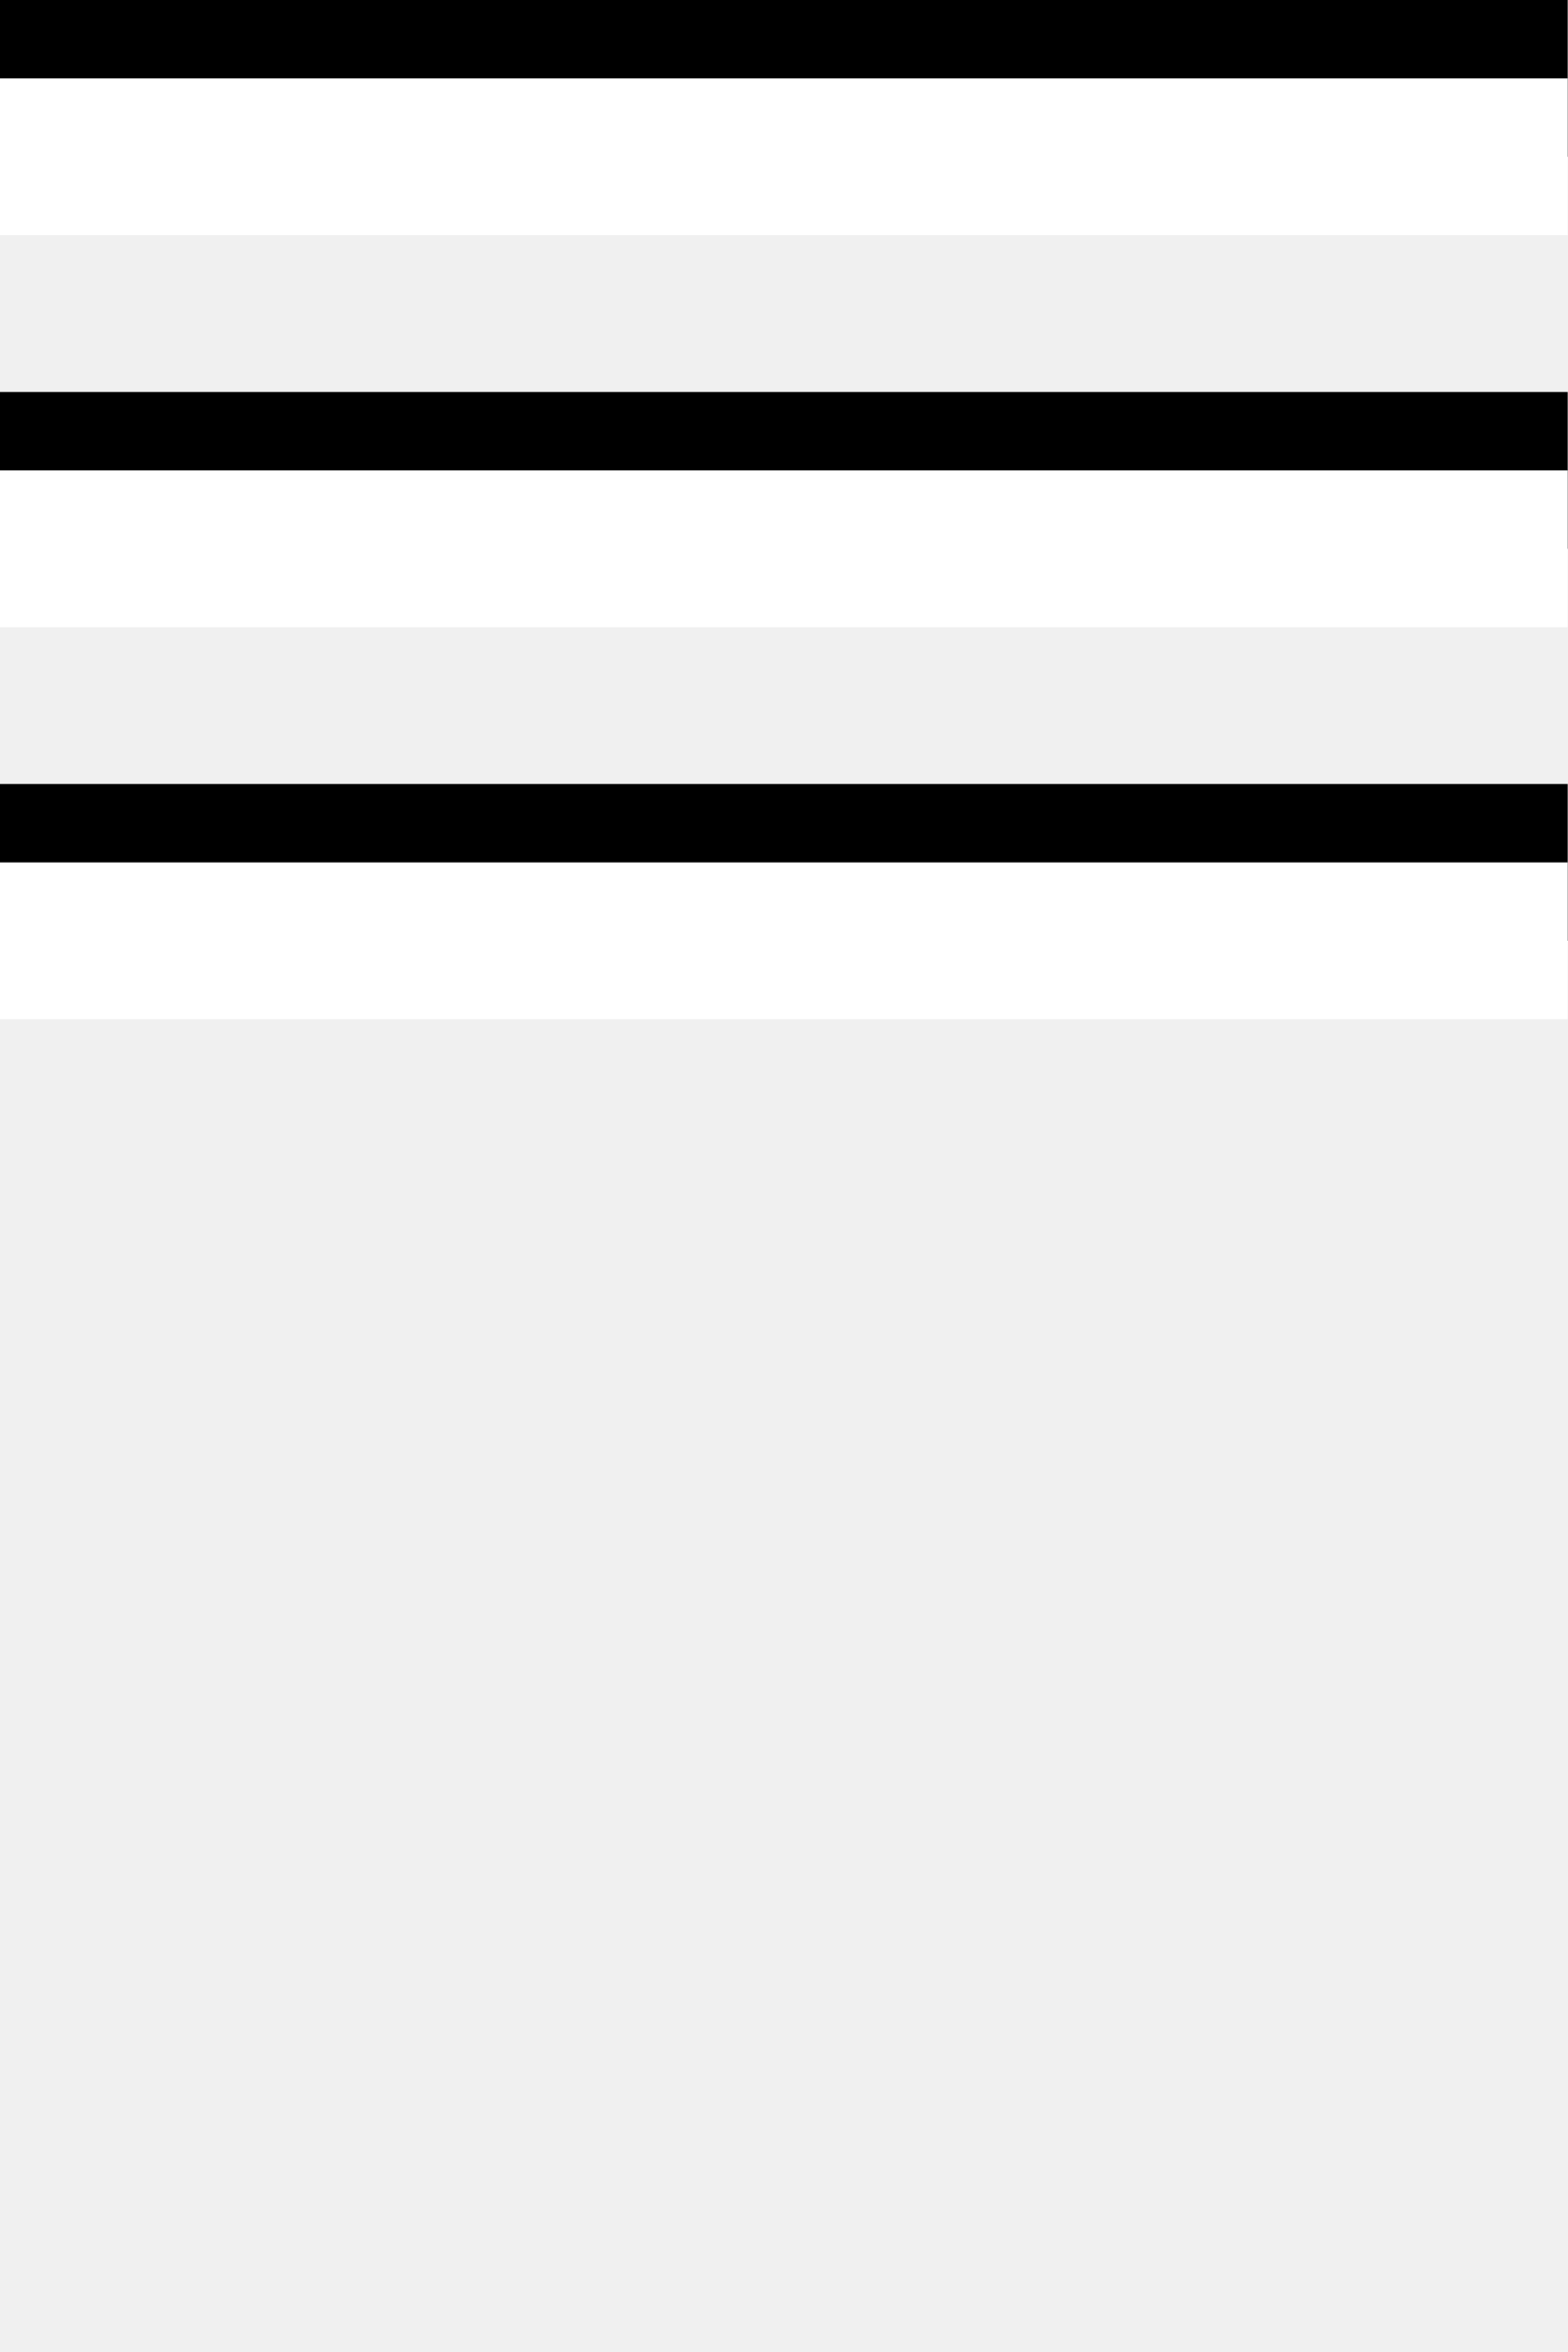
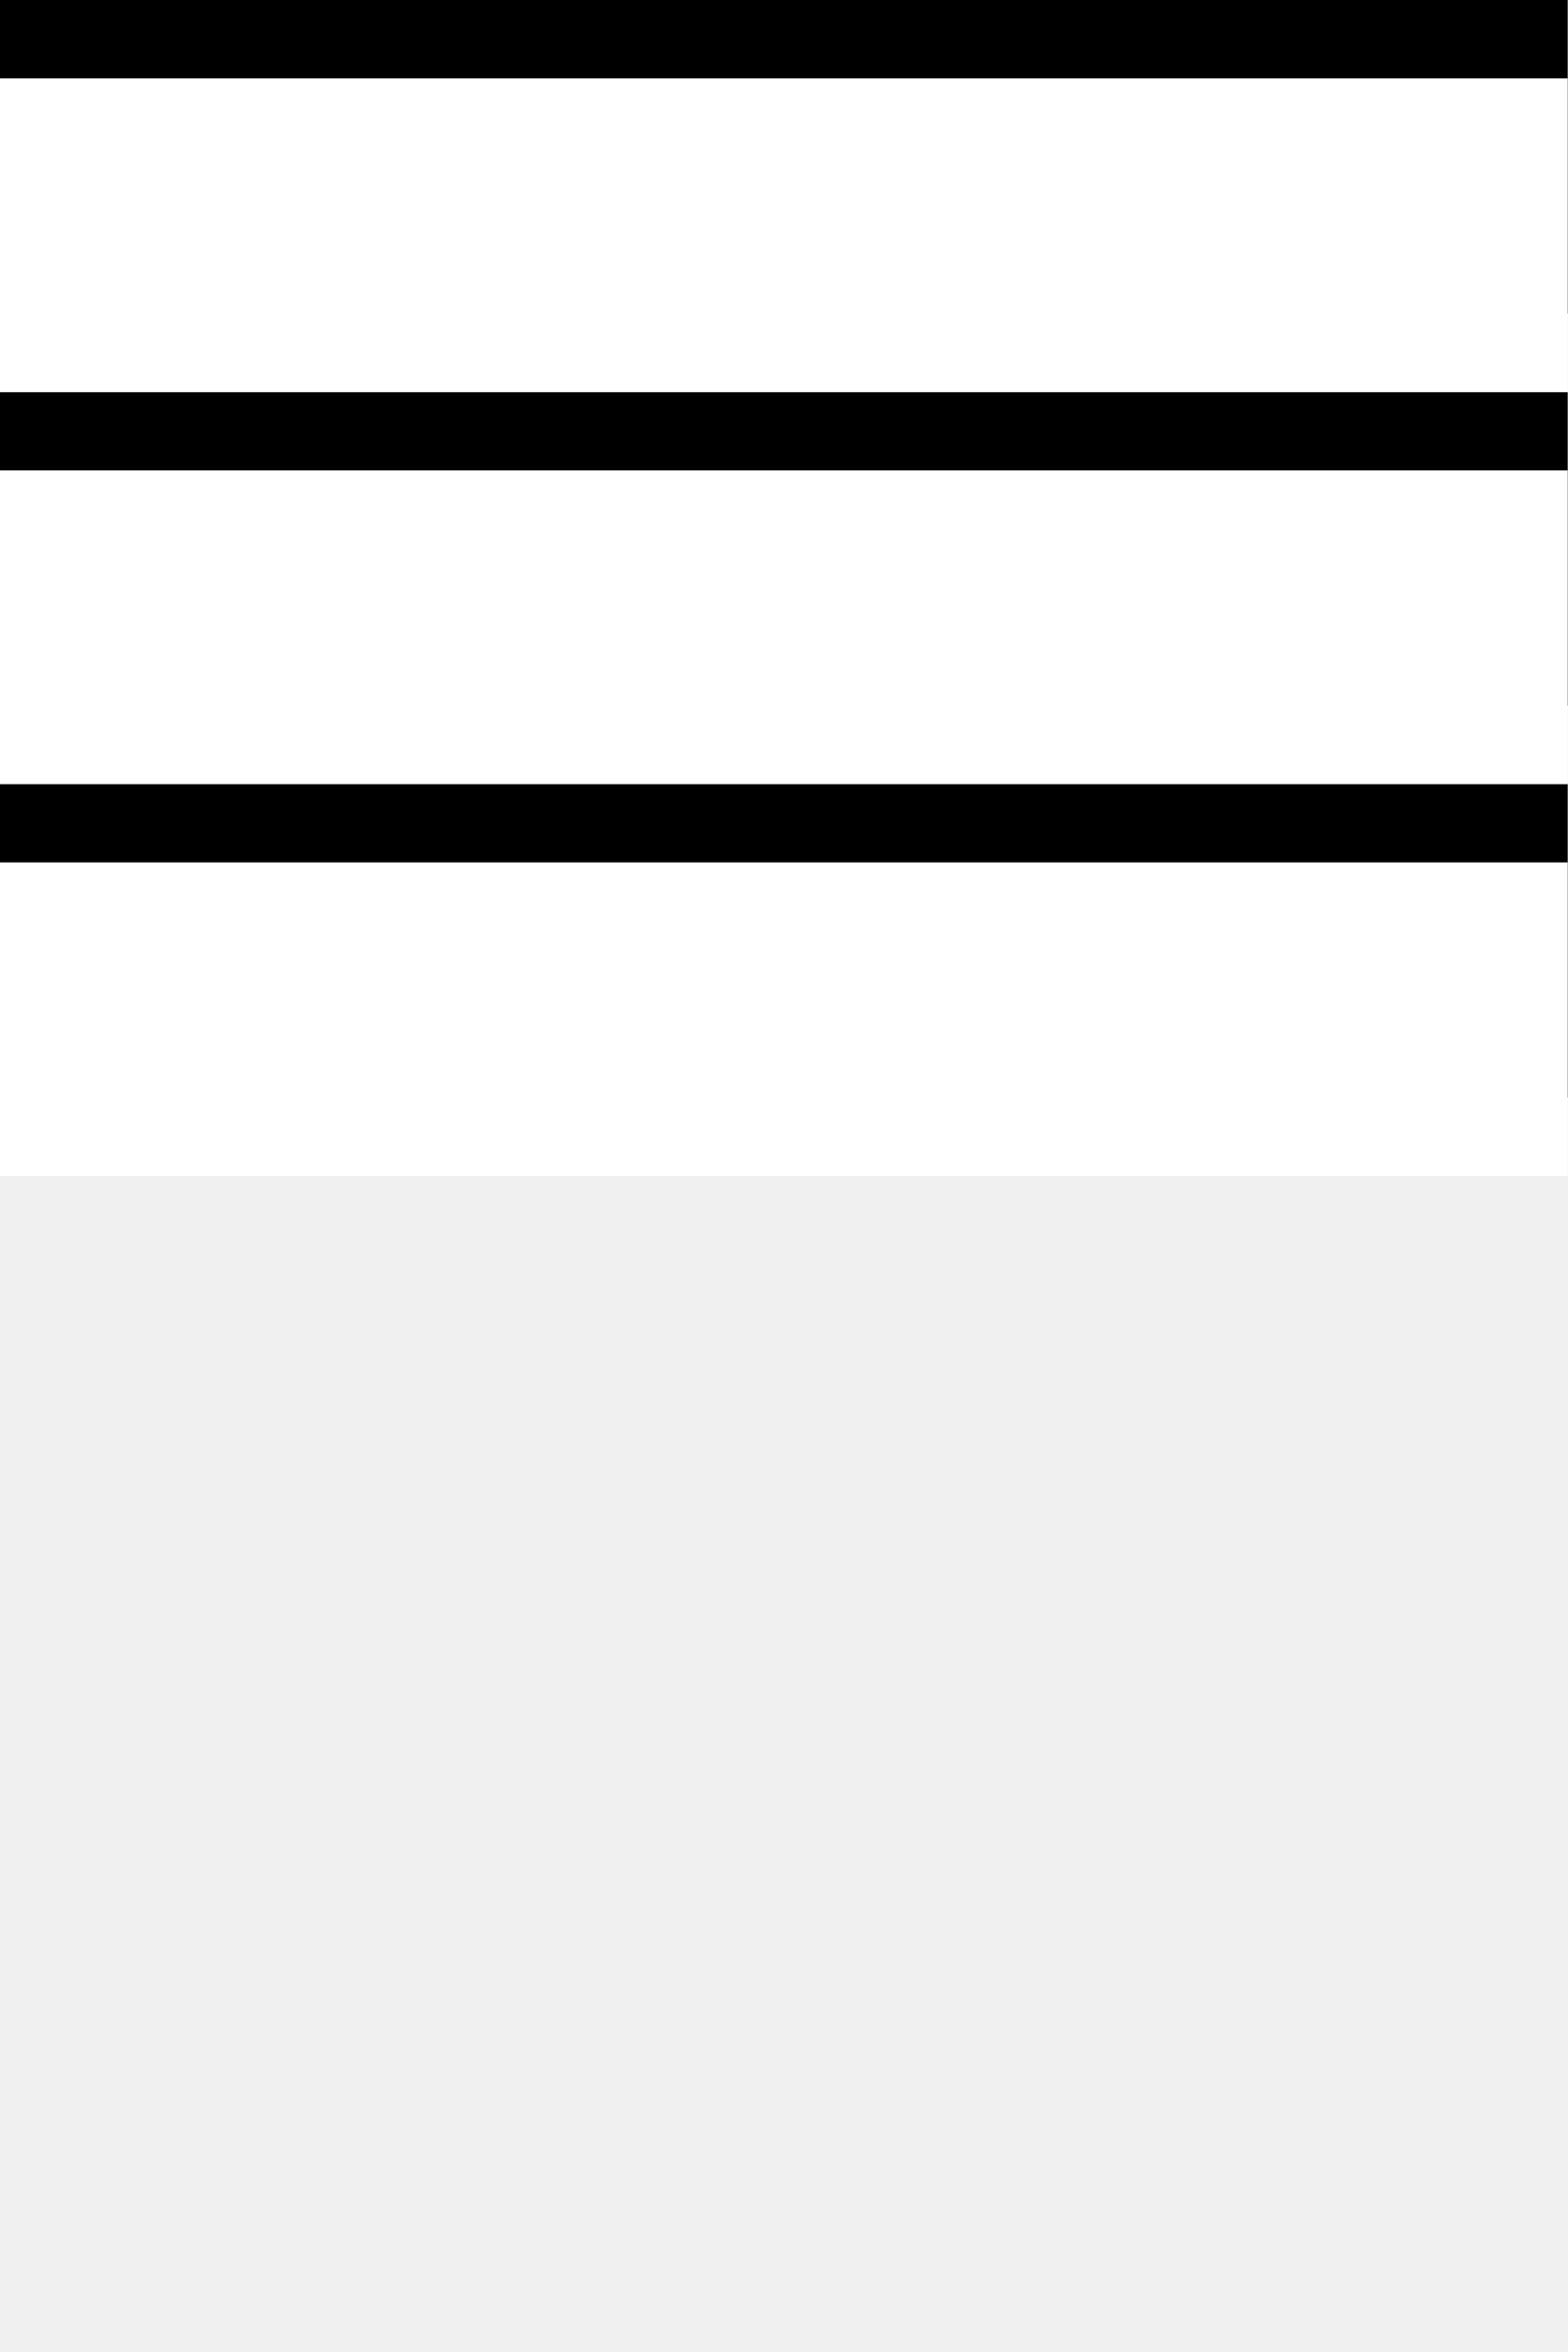
<svg xmlns="http://www.w3.org/2000/svg" width="20px" height="30px" viewBox="0 0 20 30" zoomAndPan="disable">
-   <rect x="0" y="0" width="20" height="2" style="fill:#000;" />
-   <rect x="0" y="5" width="20" height="2" style="fill:#000;" />
-   <rect x="0" y="10" width="20" height="2" style="fill:#000;" />
-   <rect x="0" y="1" width="20" height="2" style="fill:#fff;" />
-   <rect x="0" y="6" width="20" height="2" style="fill:#fff;" />
-   <rect x="0" y="11" width="20" height="2" style="fill:#fff;" />
+   <rect x="0" y="0" width="20" height="4" style="fill:#000;" />
+   <rect x="0" y="5" width="20" height="4" style="fill:#000;" />
+   <rect x="0" y="10" width="20" height="4" style="fill:#000;" />
+   <rect x="0" y="1" width="20" height="4" style="fill:#fff;" />
+   <rect x="0" y="6" width="20" height="4" style="fill:#fff;" />
+   <rect x="0" y="11" width="20" height="4" style="fill:#fff;" />
</svg>
